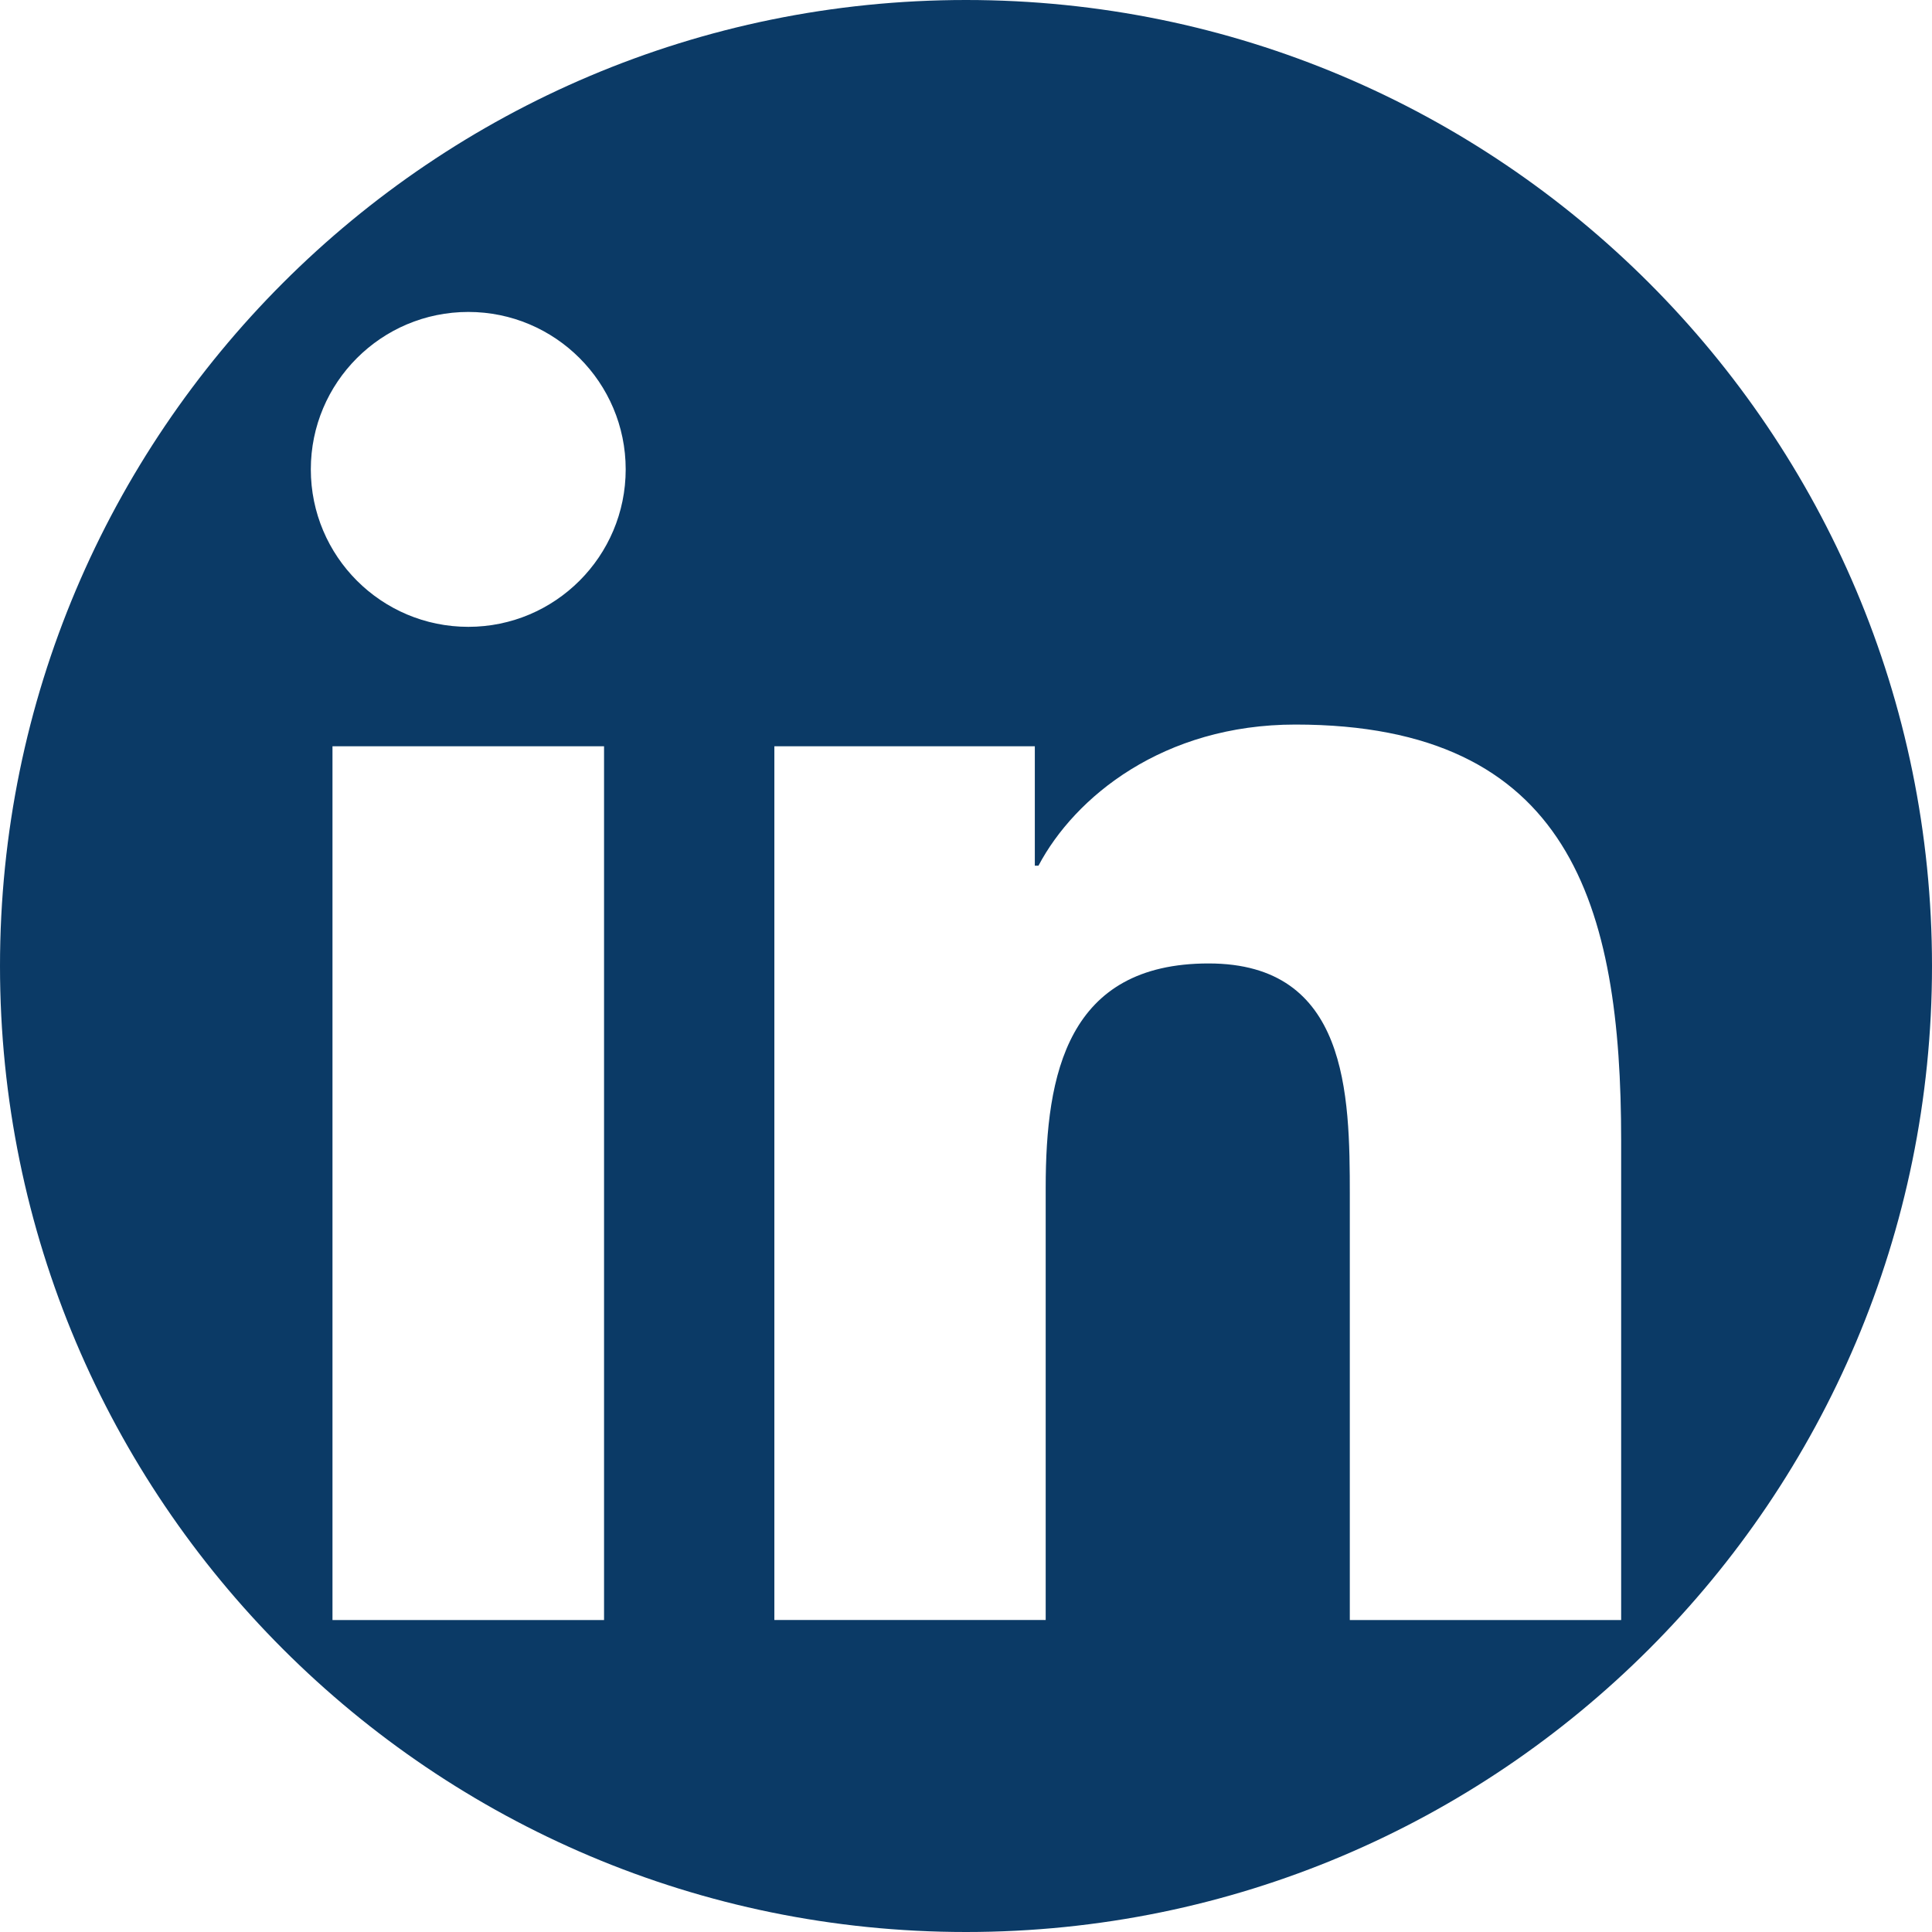
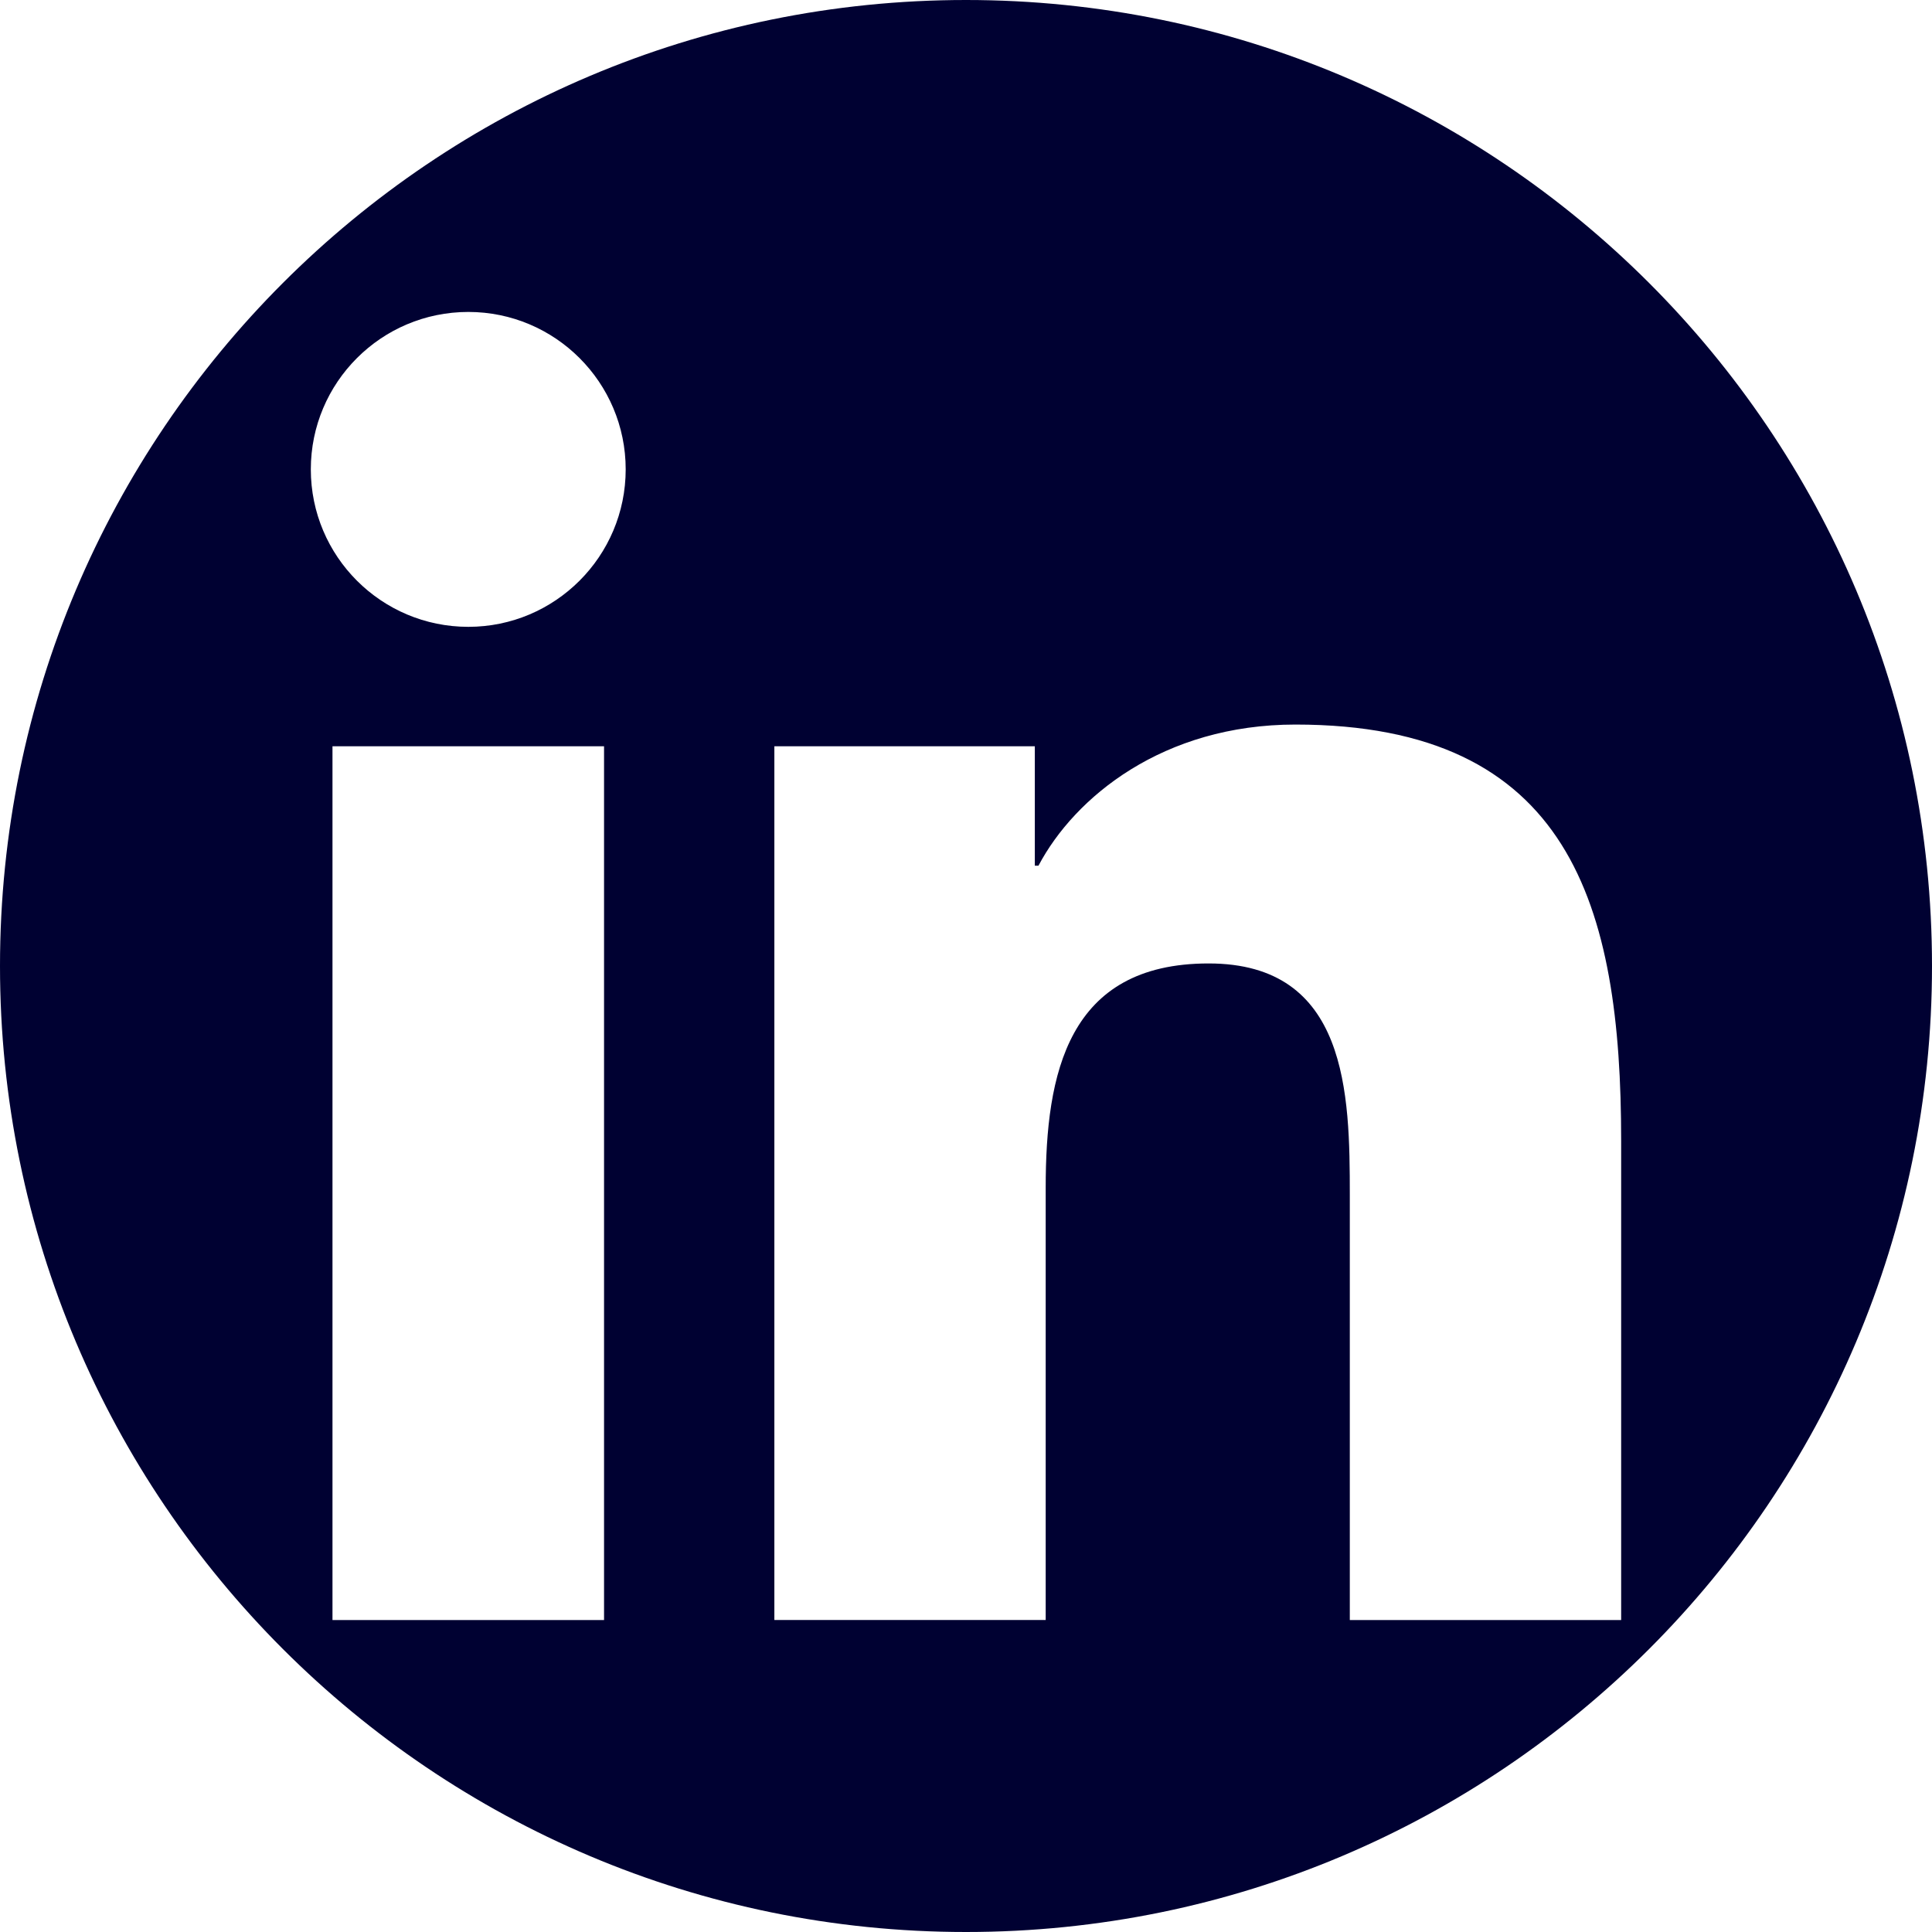
<svg xmlns="http://www.w3.org/2000/svg" version="1.1" id="Capa_1" x="0px" y="0px" width="512px" height="512px" viewBox="0 0 97.75 97.75" style="enable-background:new 0 0 97.75 97.75;" xml:space="preserve">
  <g>
-     <path d="M48.875,0C21.882,0,0,21.882,0,48.875S21.882,97.75,48.875,97.75S97.75,75.868,97.75,48.875S75.868,0,48.875,0z    M30.562,81.966h-13.74V37.758h13.74V81.966z M23.695,31.715c-4.404,0-7.969-3.57-7.969-7.968c0.001-4.394,3.565-7.964,7.969-7.964   c4.392,0,7.962,3.57,7.962,7.964C31.657,28.146,28.086,31.715,23.695,31.715z M82.023,81.966H68.294V60.467   c0-5.127-0.095-11.721-7.142-11.721c-7.146,0-8.245,5.584-8.245,11.35v21.869H39.179V37.758h13.178v6.041h0.185   c1.835-3.476,6.315-7.14,13-7.14c13.913,0,16.481,9.156,16.481,21.059V81.966z" fill="#0b3a66" />
+     <path d="M48.875,0C21.882,0,0,21.882,0,48.875S21.882,97.75,48.875,97.75S97.75,75.868,97.75,48.875S75.868,0,48.875,0z    M30.562,81.966h-13.74V37.758h13.74V81.966z M23.695,31.715c-4.404,0-7.969-3.57-7.969-7.968c0.001-4.394,3.565-7.964,7.969-7.964   c4.392,0,7.962,3.57,7.962,7.964C31.657,28.146,28.086,31.715,23.695,31.715z M82.023,81.966H68.294V60.467   c0-5.127-0.095-11.721-7.142-11.721c-7.146,0-8.245,5.584-8.245,11.35v21.869H39.179V37.758h13.178v6.041h0.185   c1.835-3.476,6.315-7.14,13-7.14c13.913,0,16.481,9.156,16.481,21.059V81.966z" fill="#000132" />
  </g>
  <g>
</g>
  <g>
</g>
  <g>
</g>
  <g>
</g>
  <g>
</g>
  <g>
</g>
  <g>
</g>
  <g>
</g>
  <g>
</g>
  <g>
</g>
  <g>
</g>
  <g>
</g>
  <g>
</g>
  <g>
</g>
  <g>
</g>
</svg>
